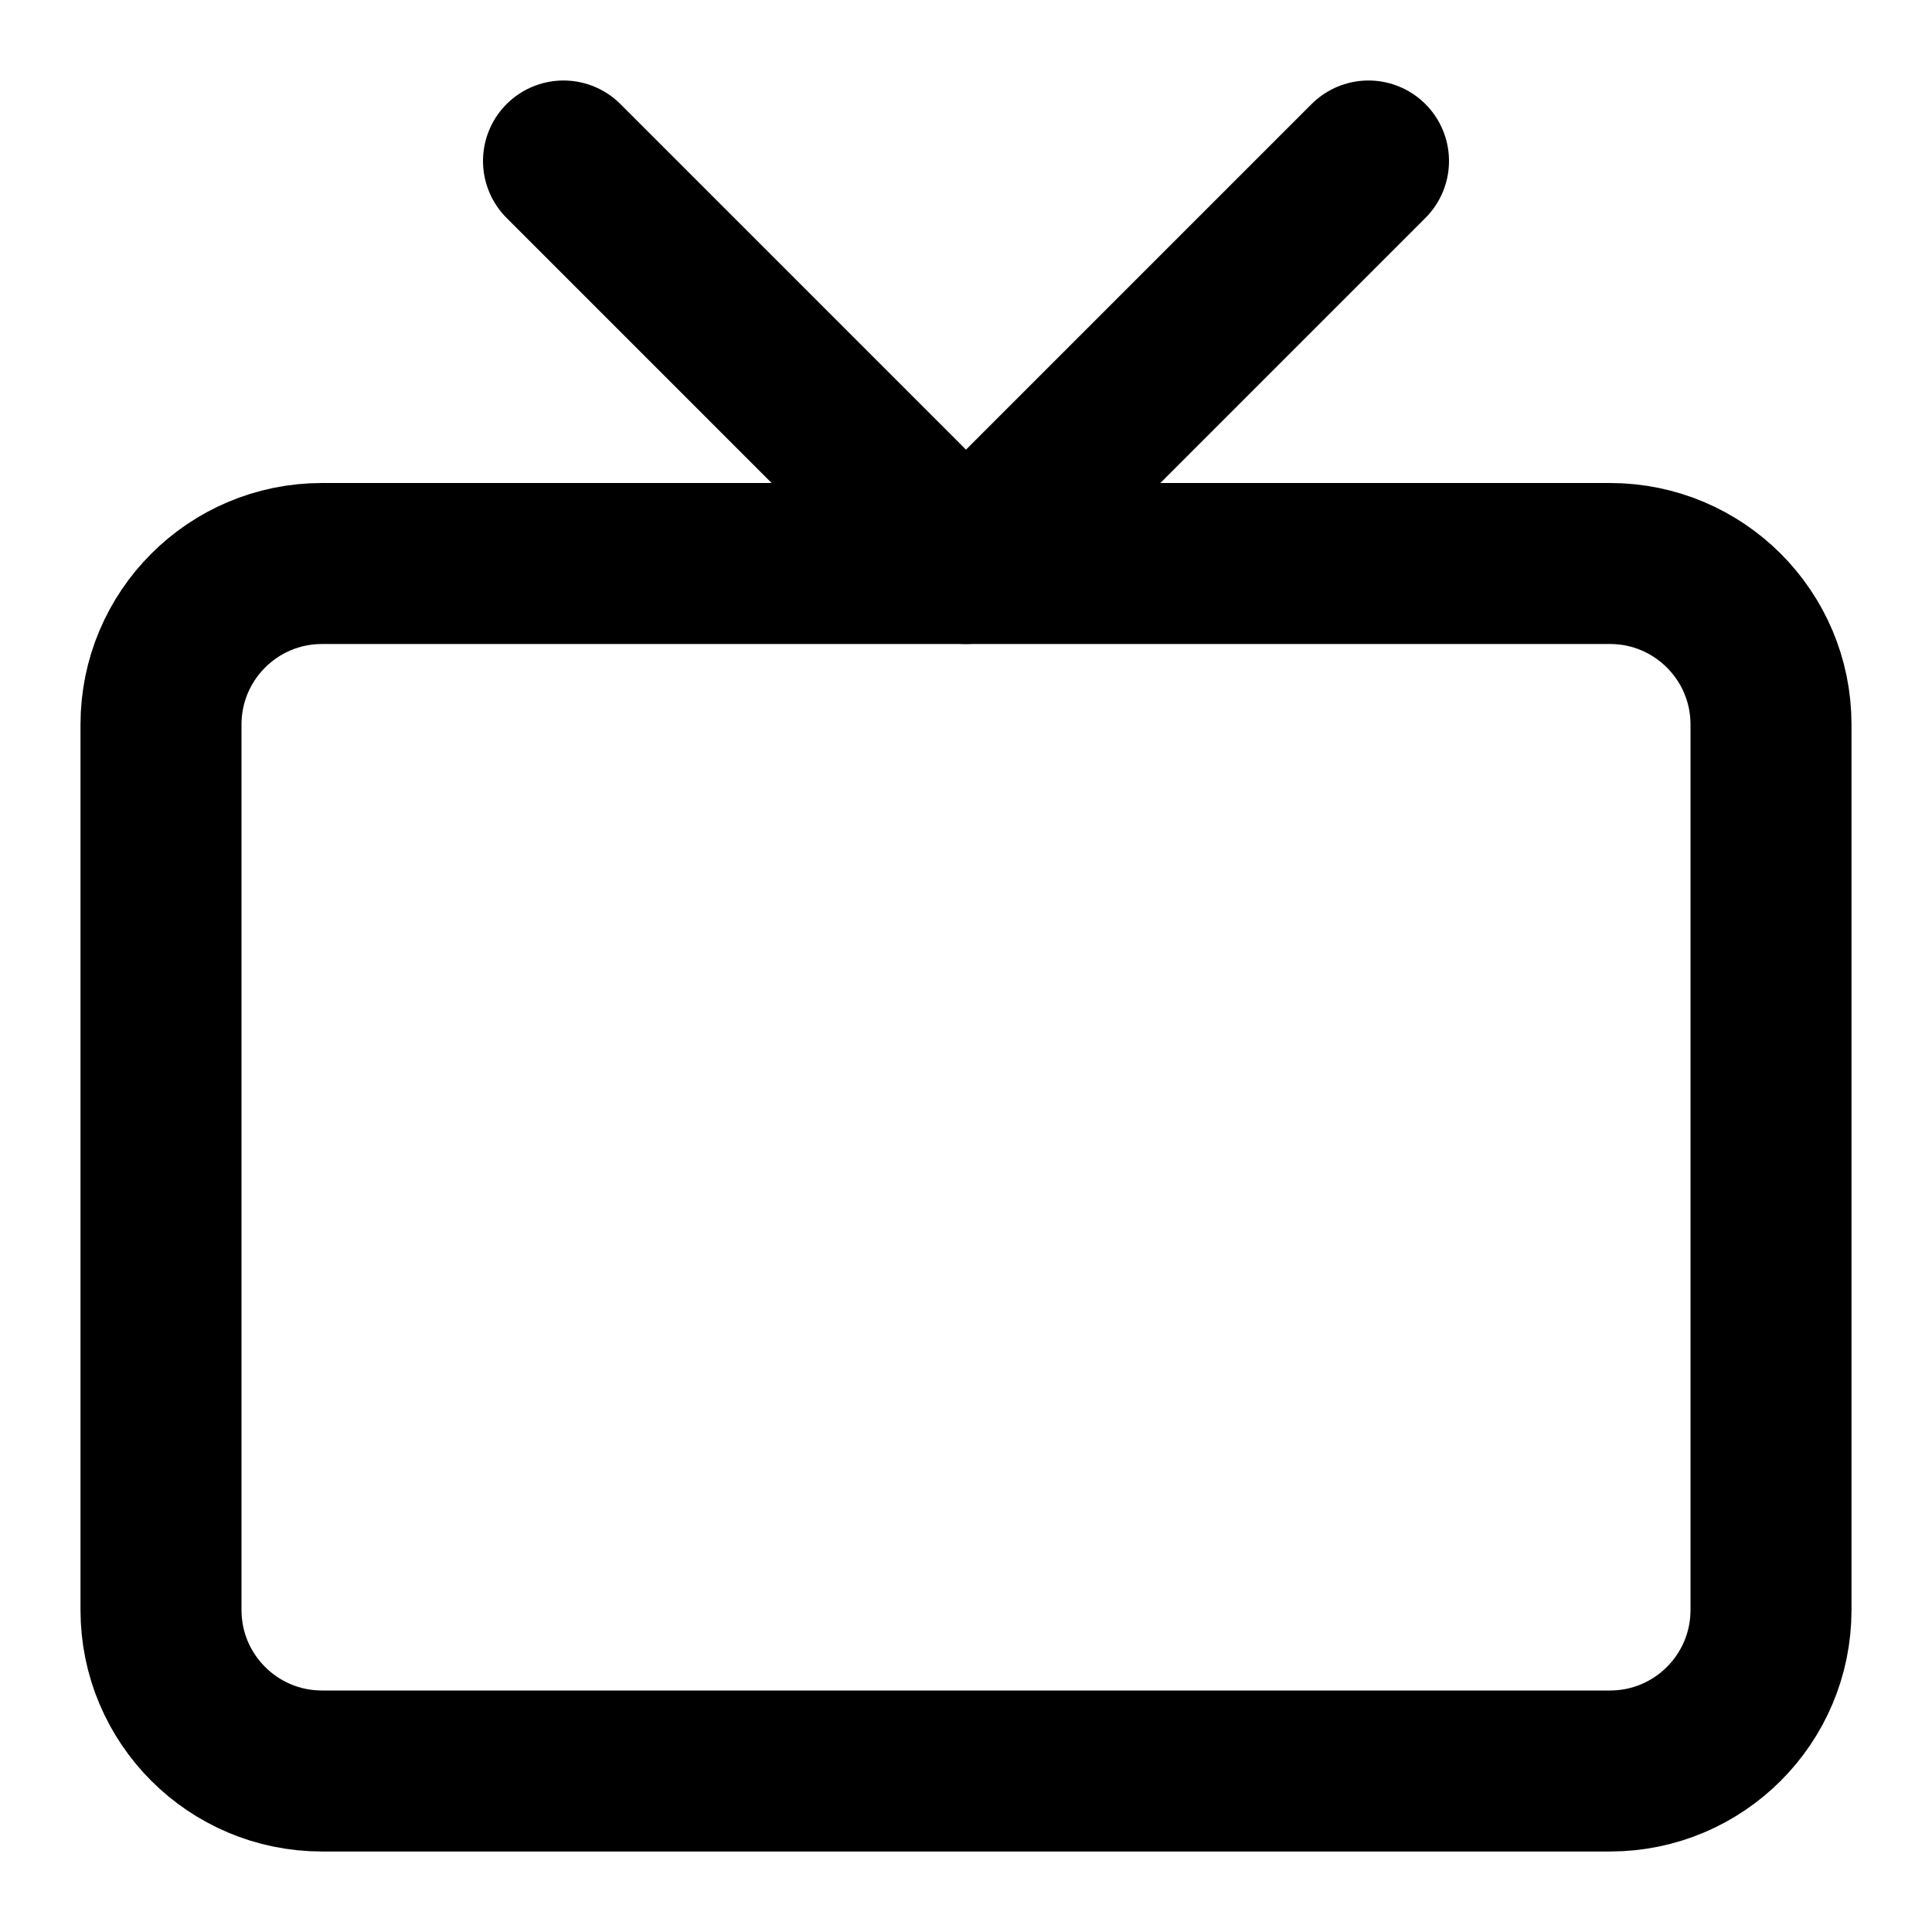
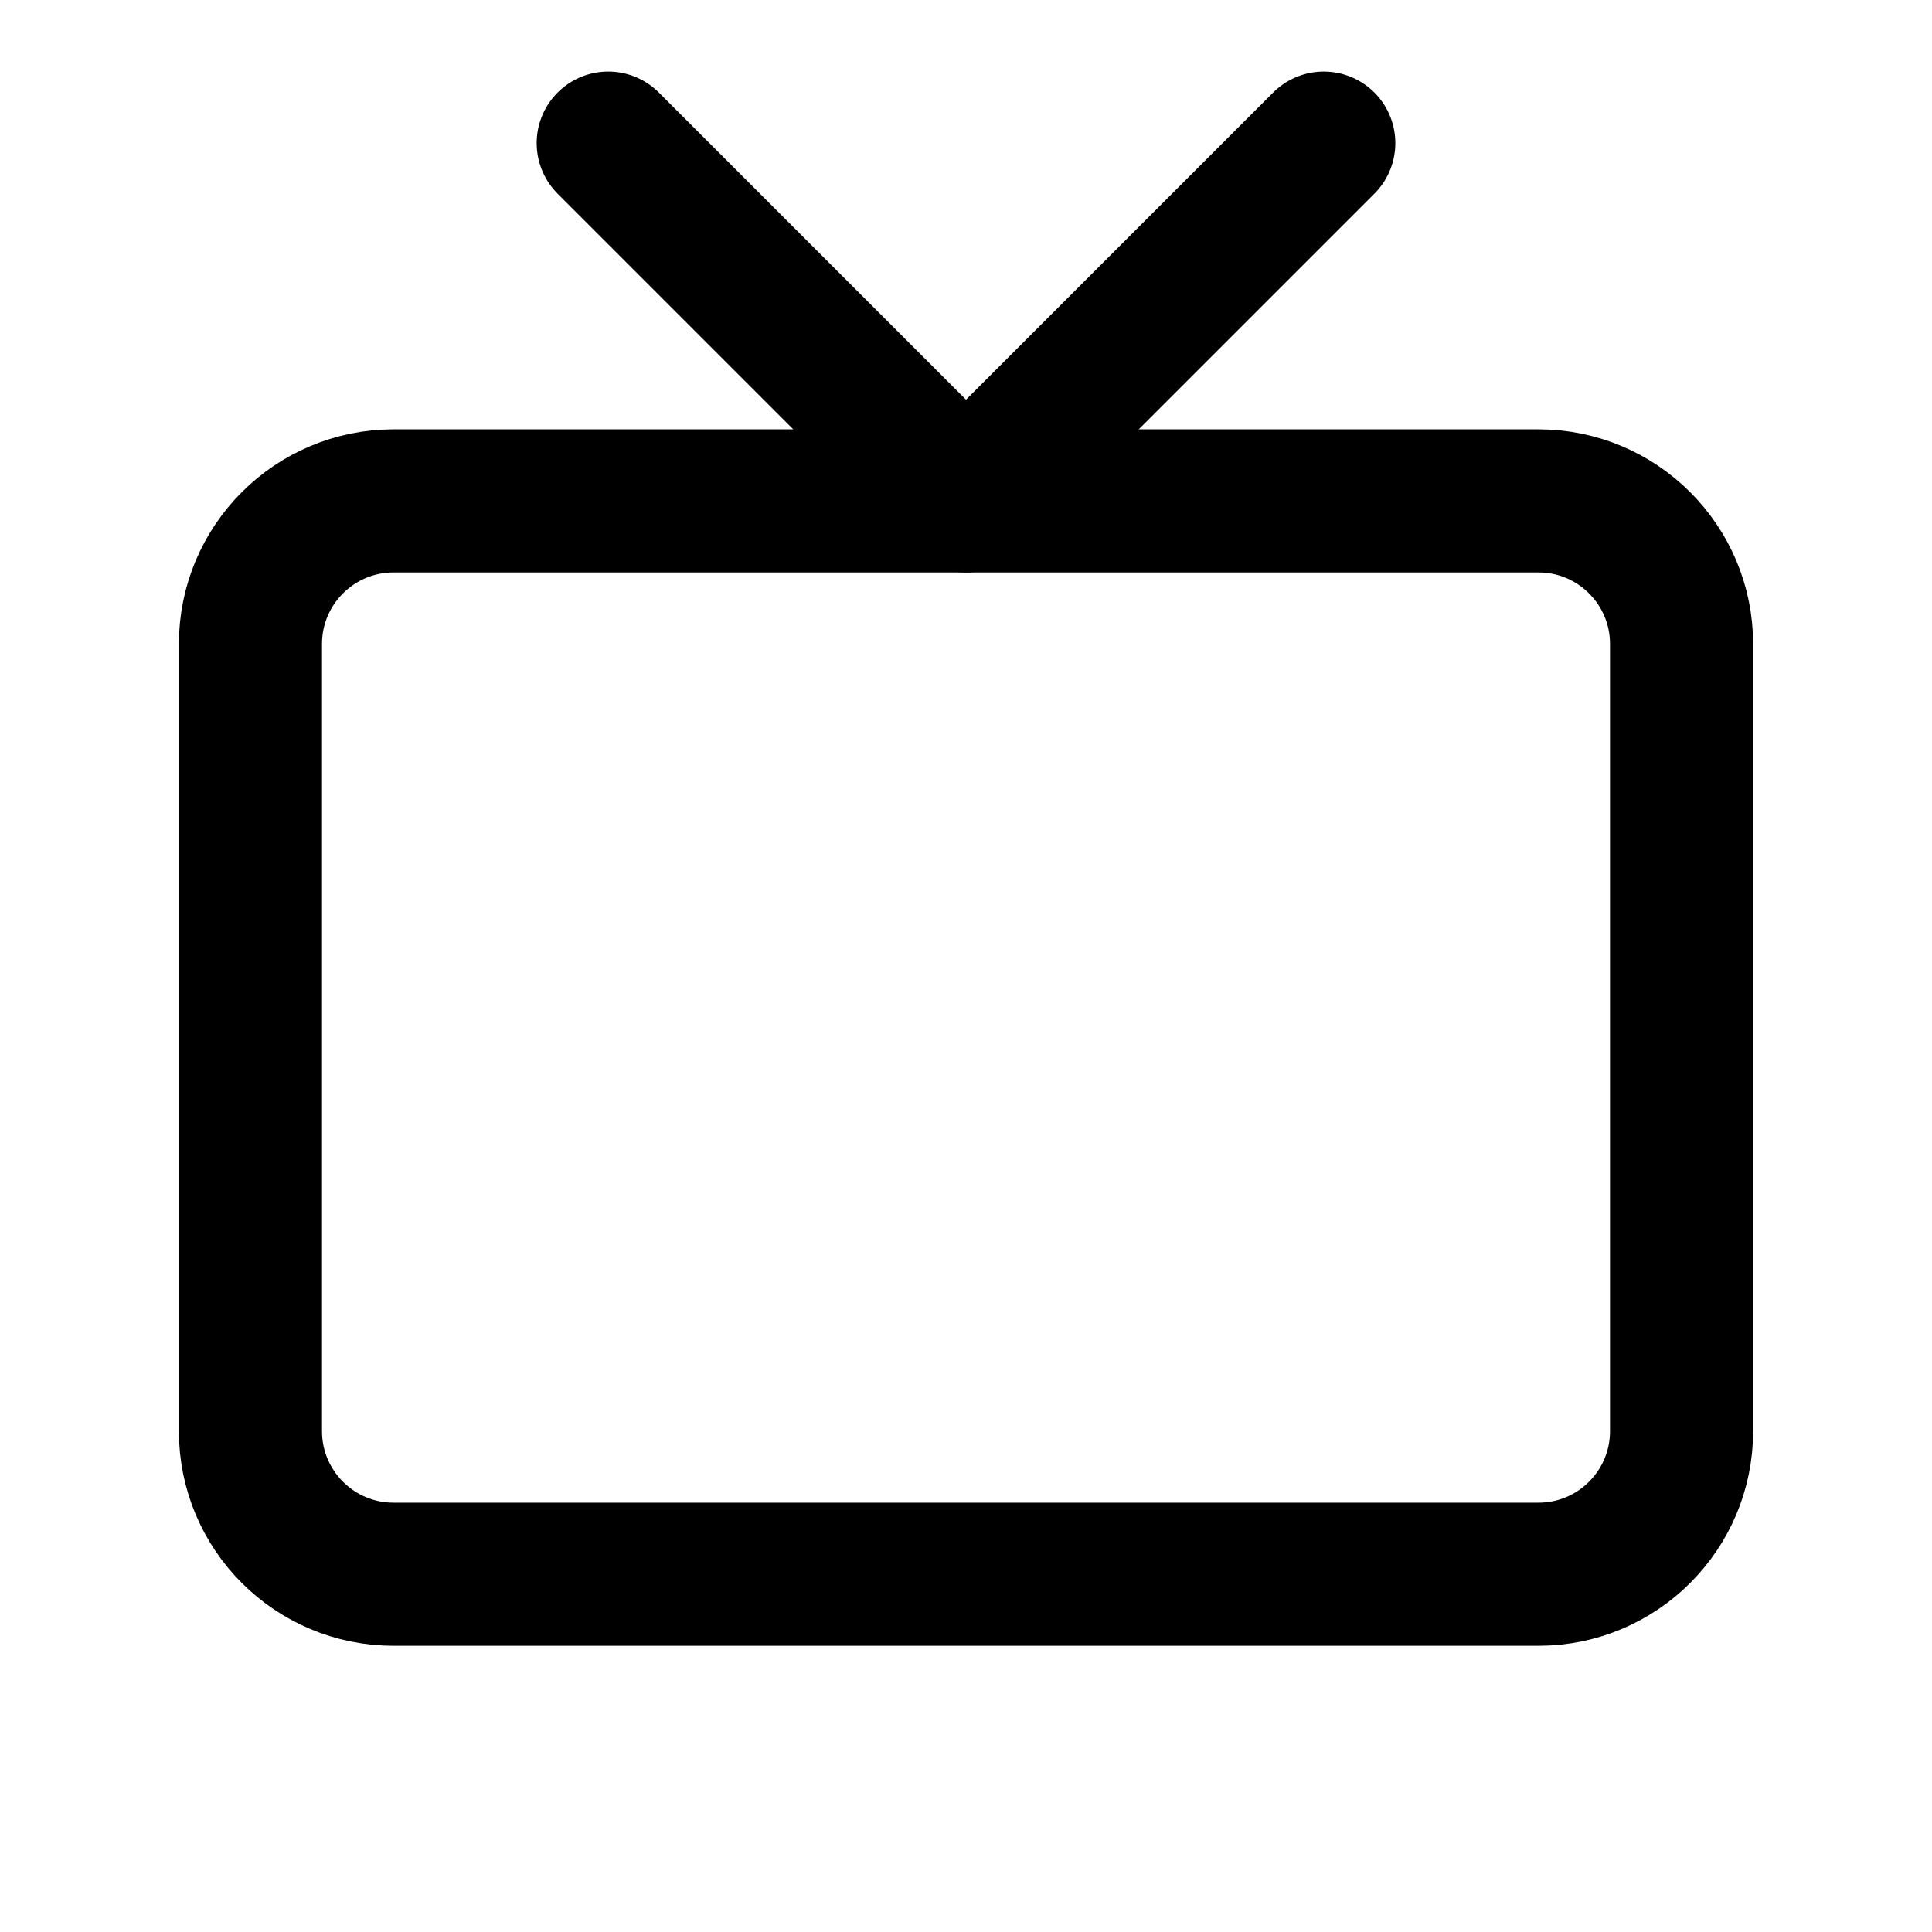
- <svg xmlns="http://www.w3.org/2000/svg" width="32" height="32" viewBox="0 0 24 24" fill="none" stroke="#000000" stroke-width="2" stroke-linecap="round" stroke-linejoin="round">
+ <svg xmlns="http://www.w3.org/2000/svg" width="32" height="32" viewBox="0 0 24 27" fill="none" stroke="#000000" stroke-width="2" stroke-linecap="round" stroke-linejoin="round">
  <rect width="20" height="15" x="2" y="7" rx="2" ry="2" />
  <polyline points="17 2 12 7 7 2" />
</svg>
